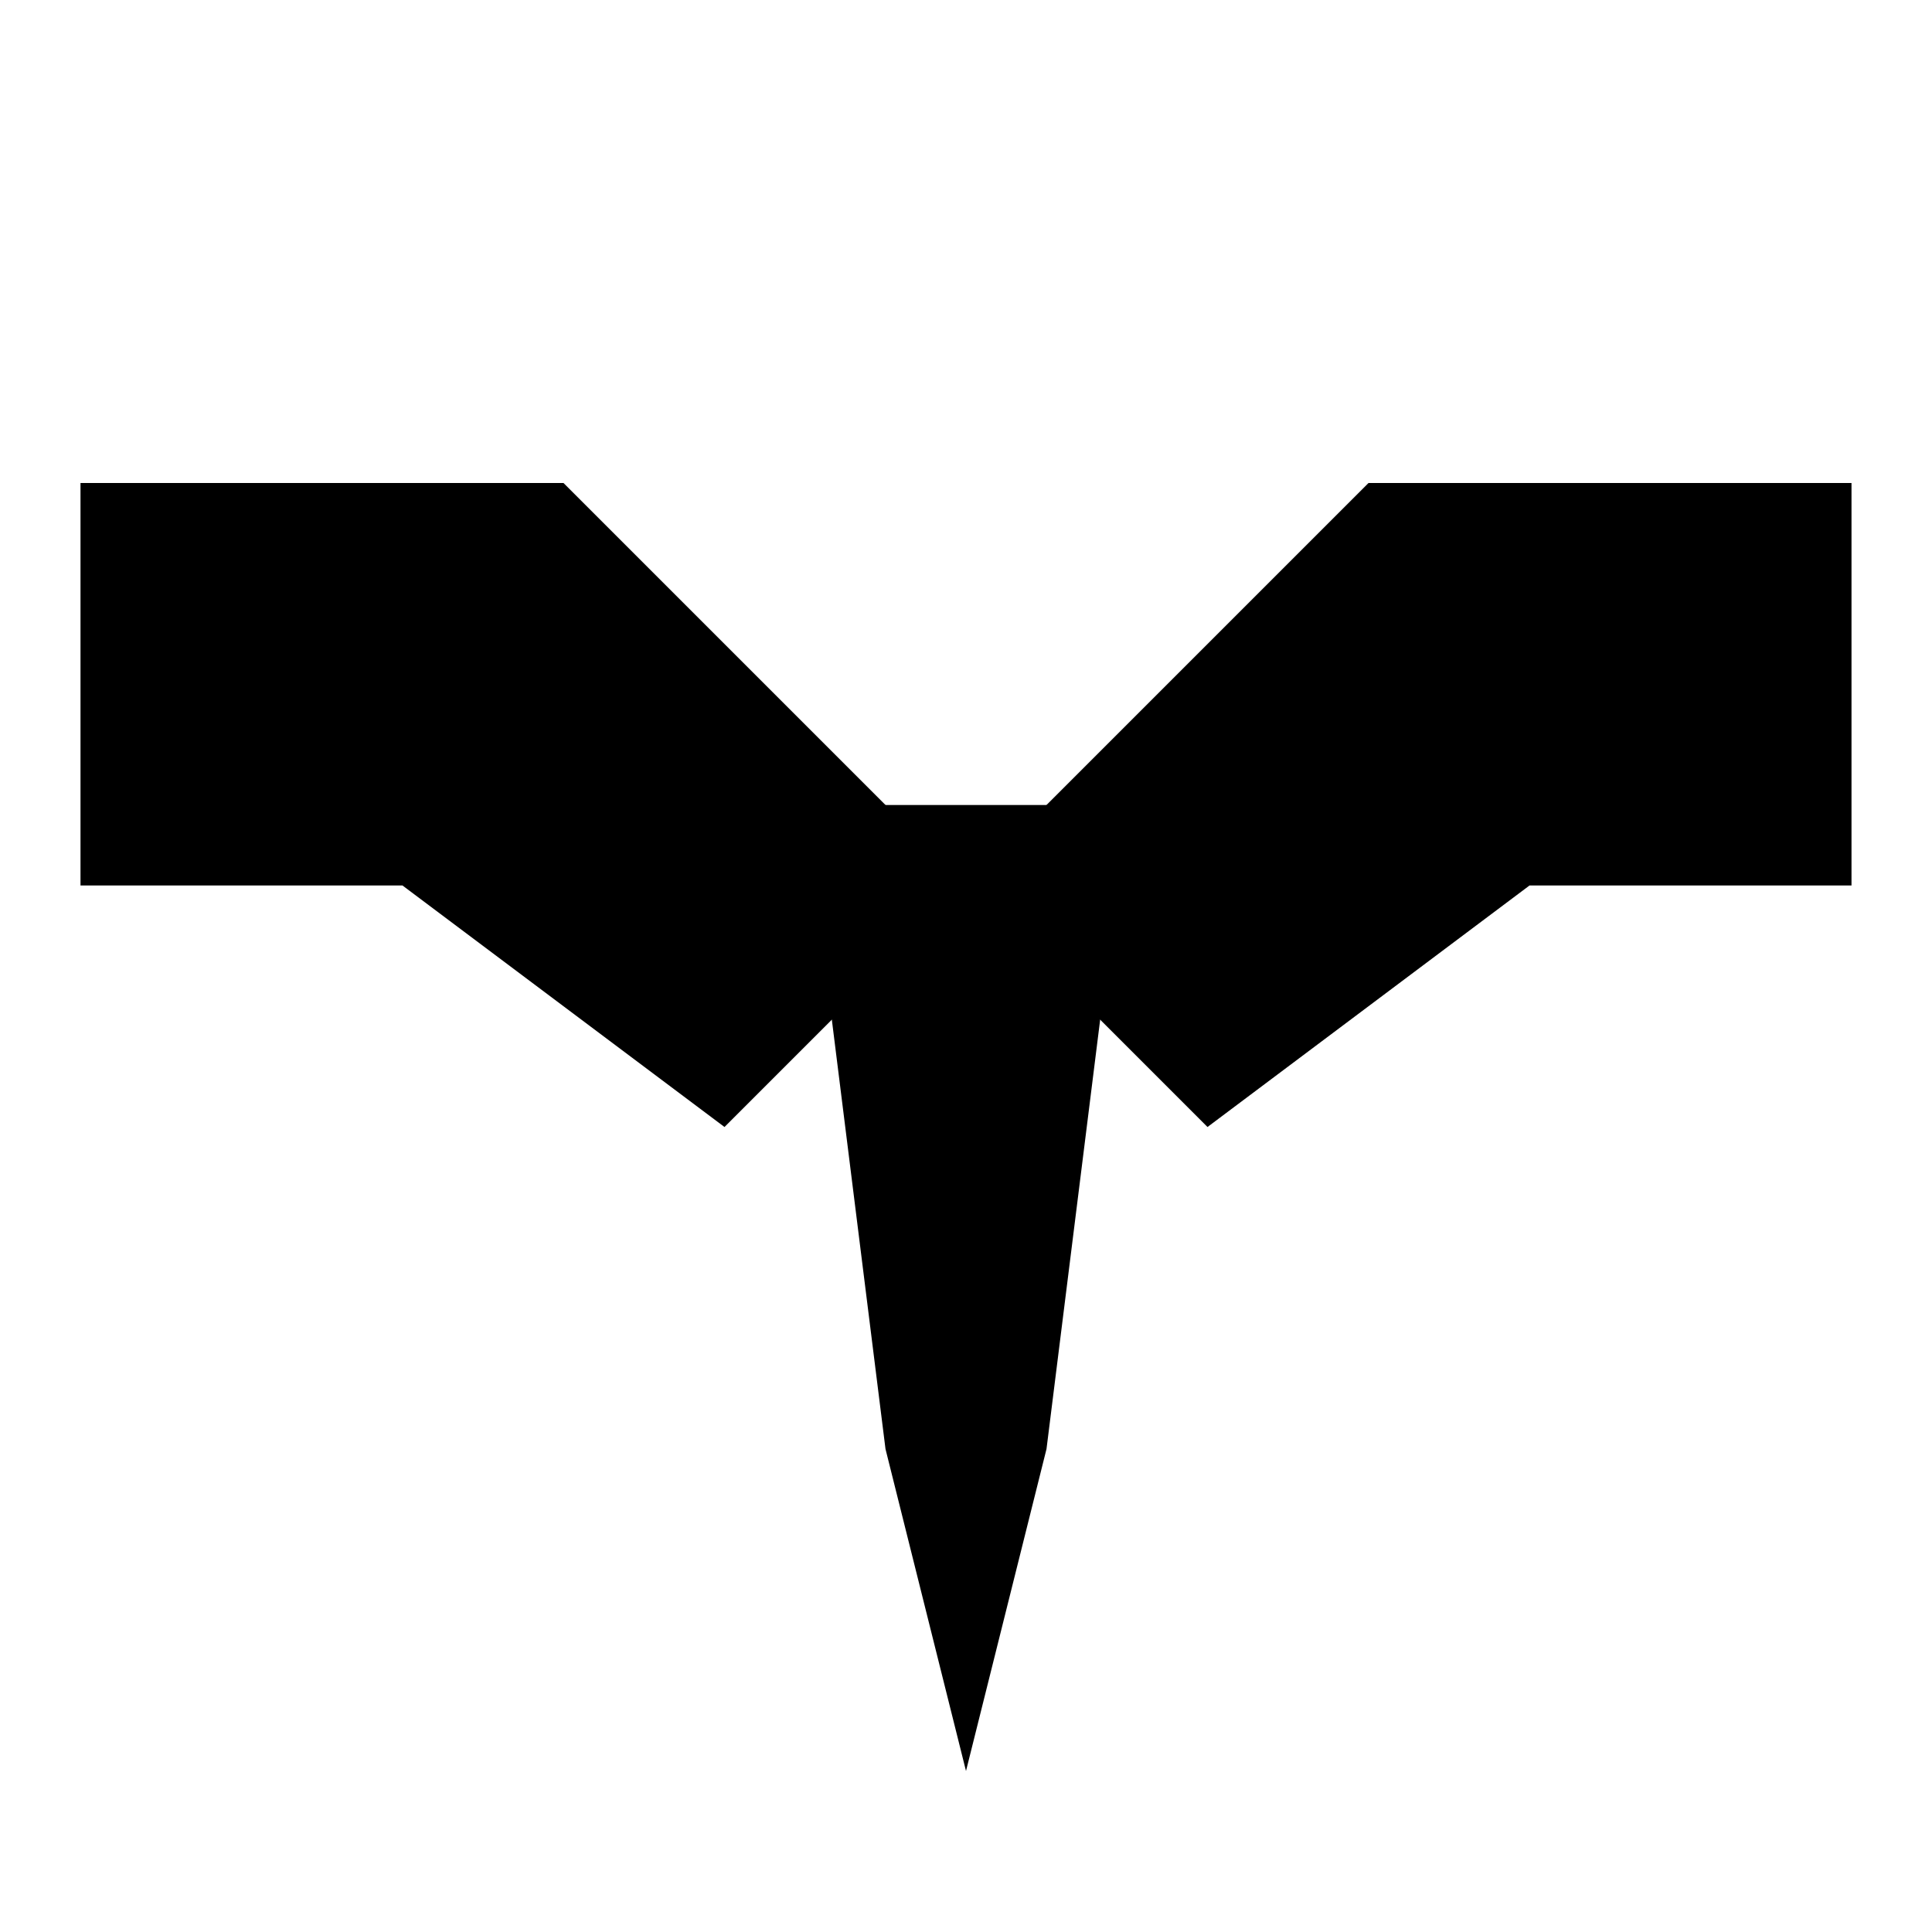
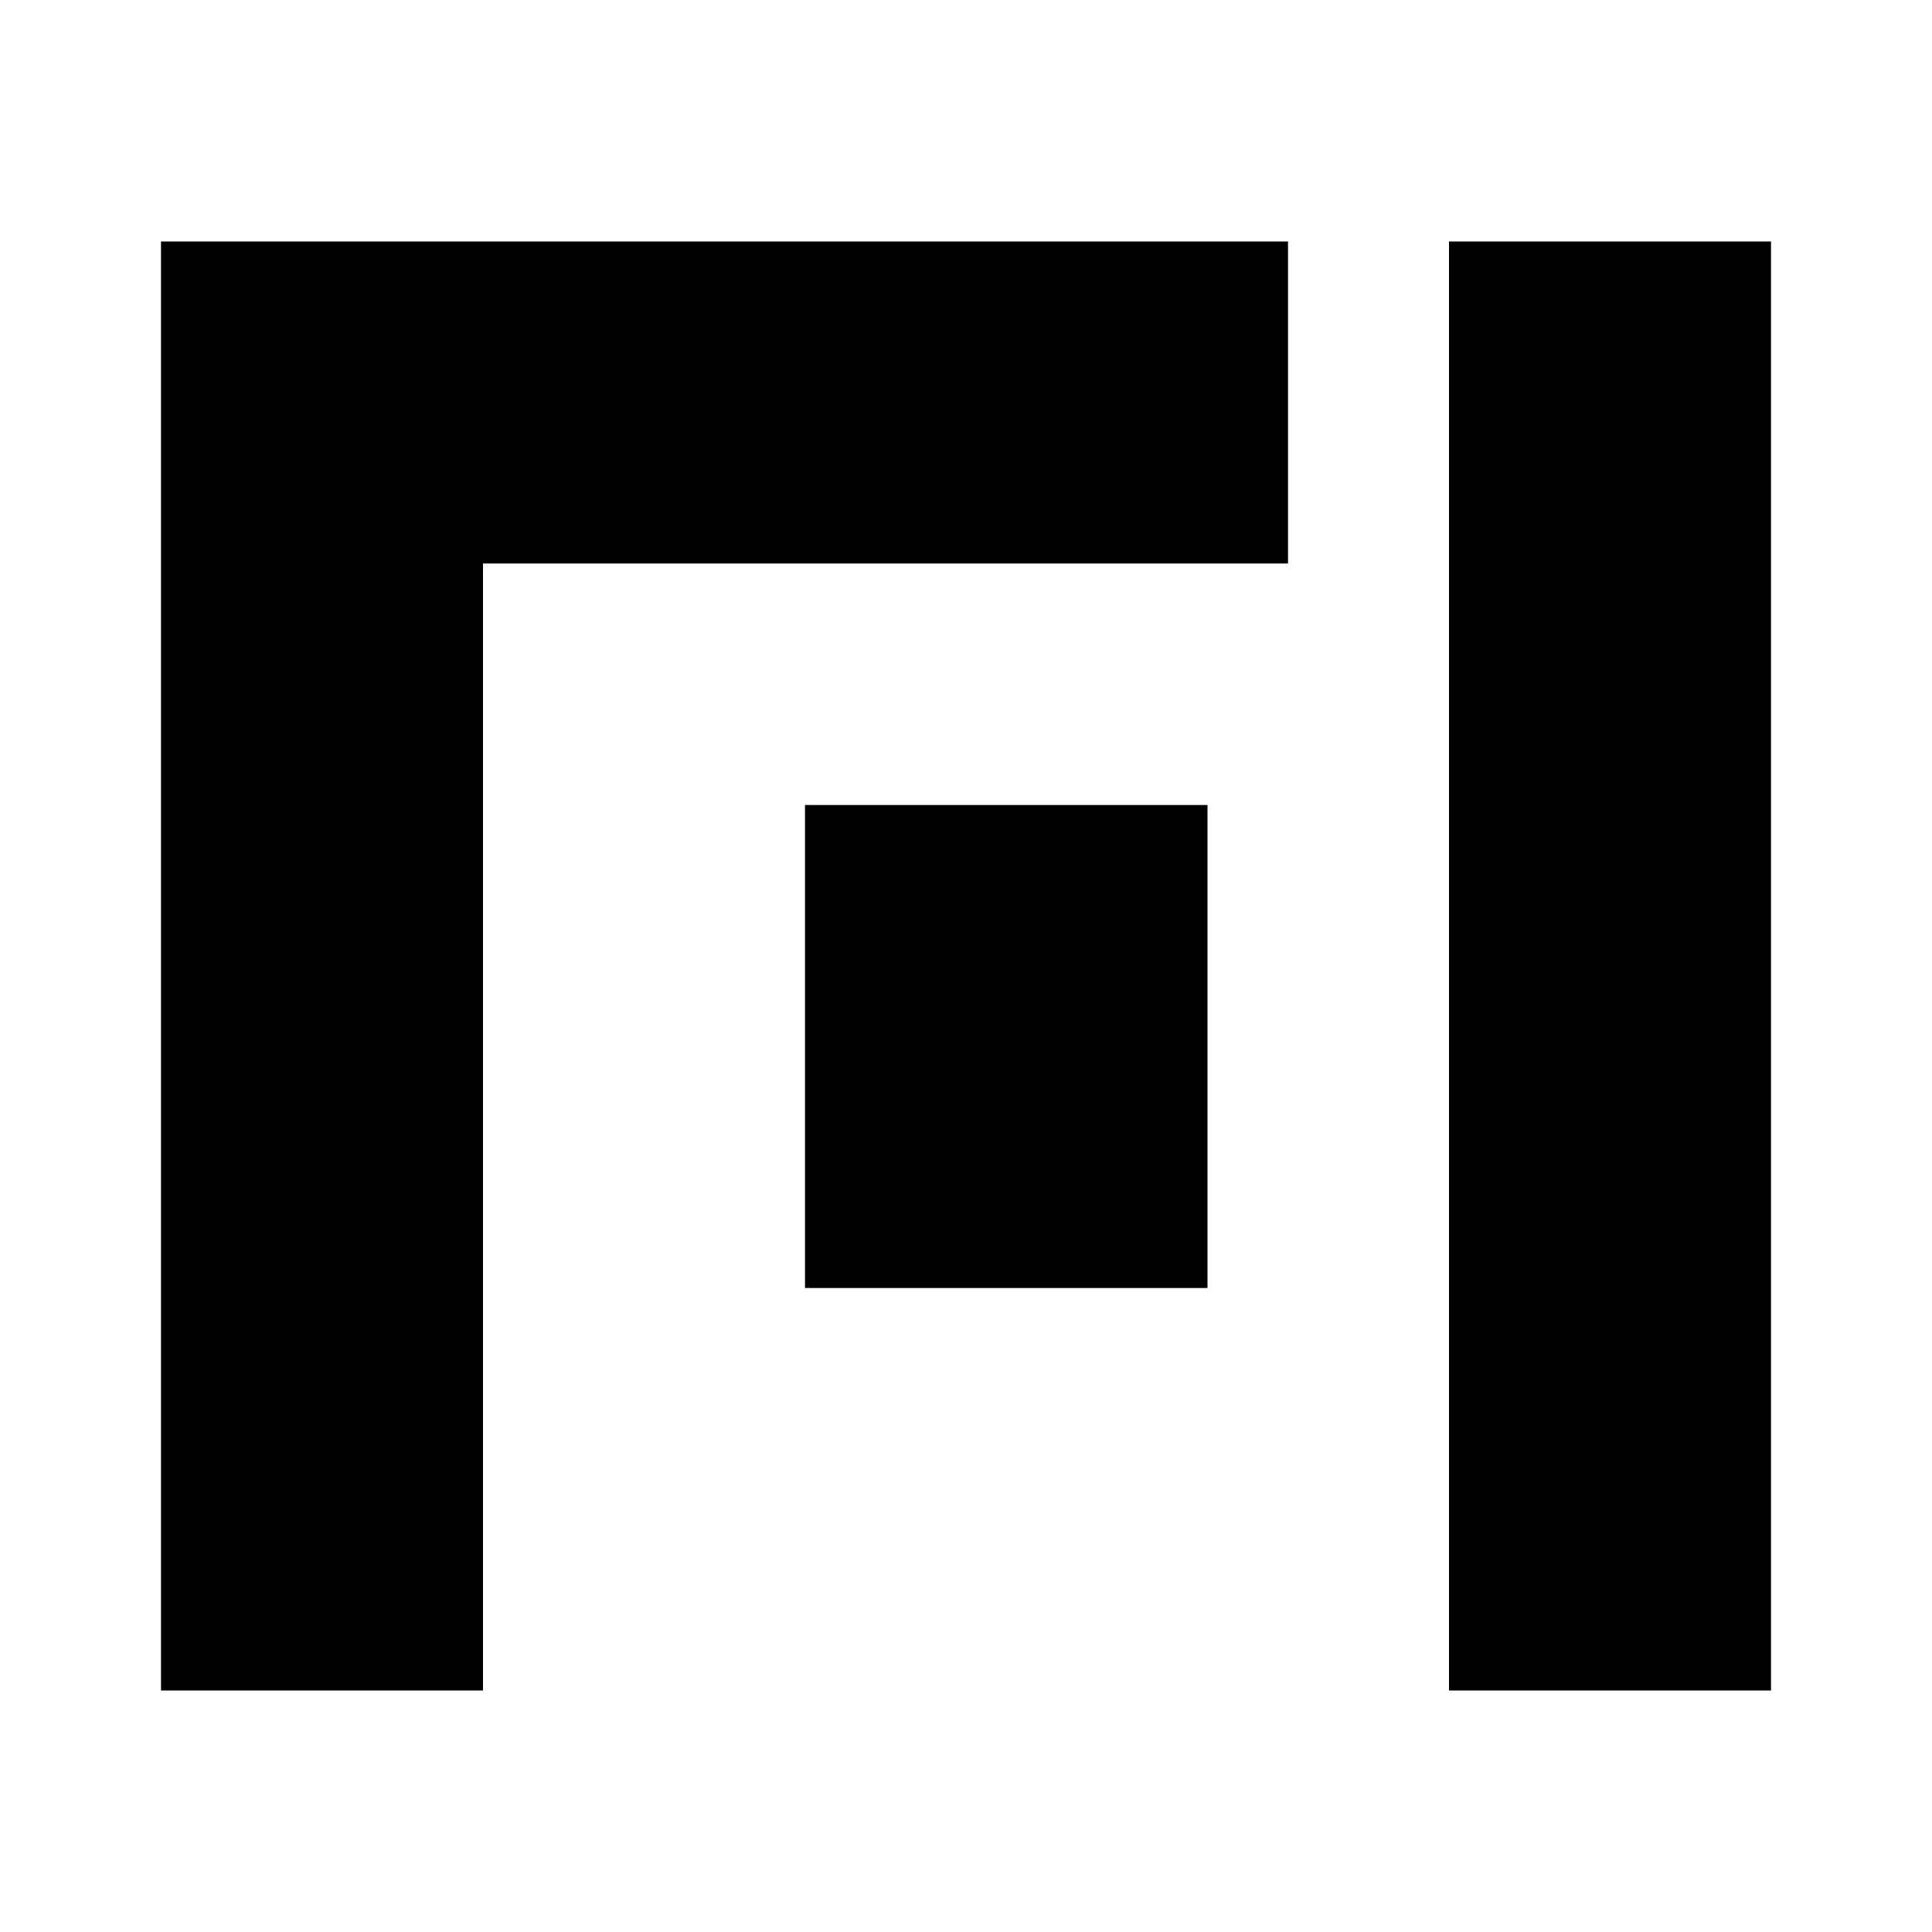
<svg xmlns="http://www.w3.org/2000/svg" viewBox="0 0 24 24" fill="currentColor" aria-hidden="true">
-   <path d="M1 6H7L12 11L9 14L5 11H1Z" />
-   <path d="M23 6H17L12 11L15 14L19 11H23Z" />
-   <path d="M10 10H14L13 18L12 22L11 18Z" />
+   <path d="M2 3H16V7H6V21H2Z" />
+   <path d="M18 3H22V21H18Z" />
+   <path d="M10 10H15V16H10Z" />
</svg>
